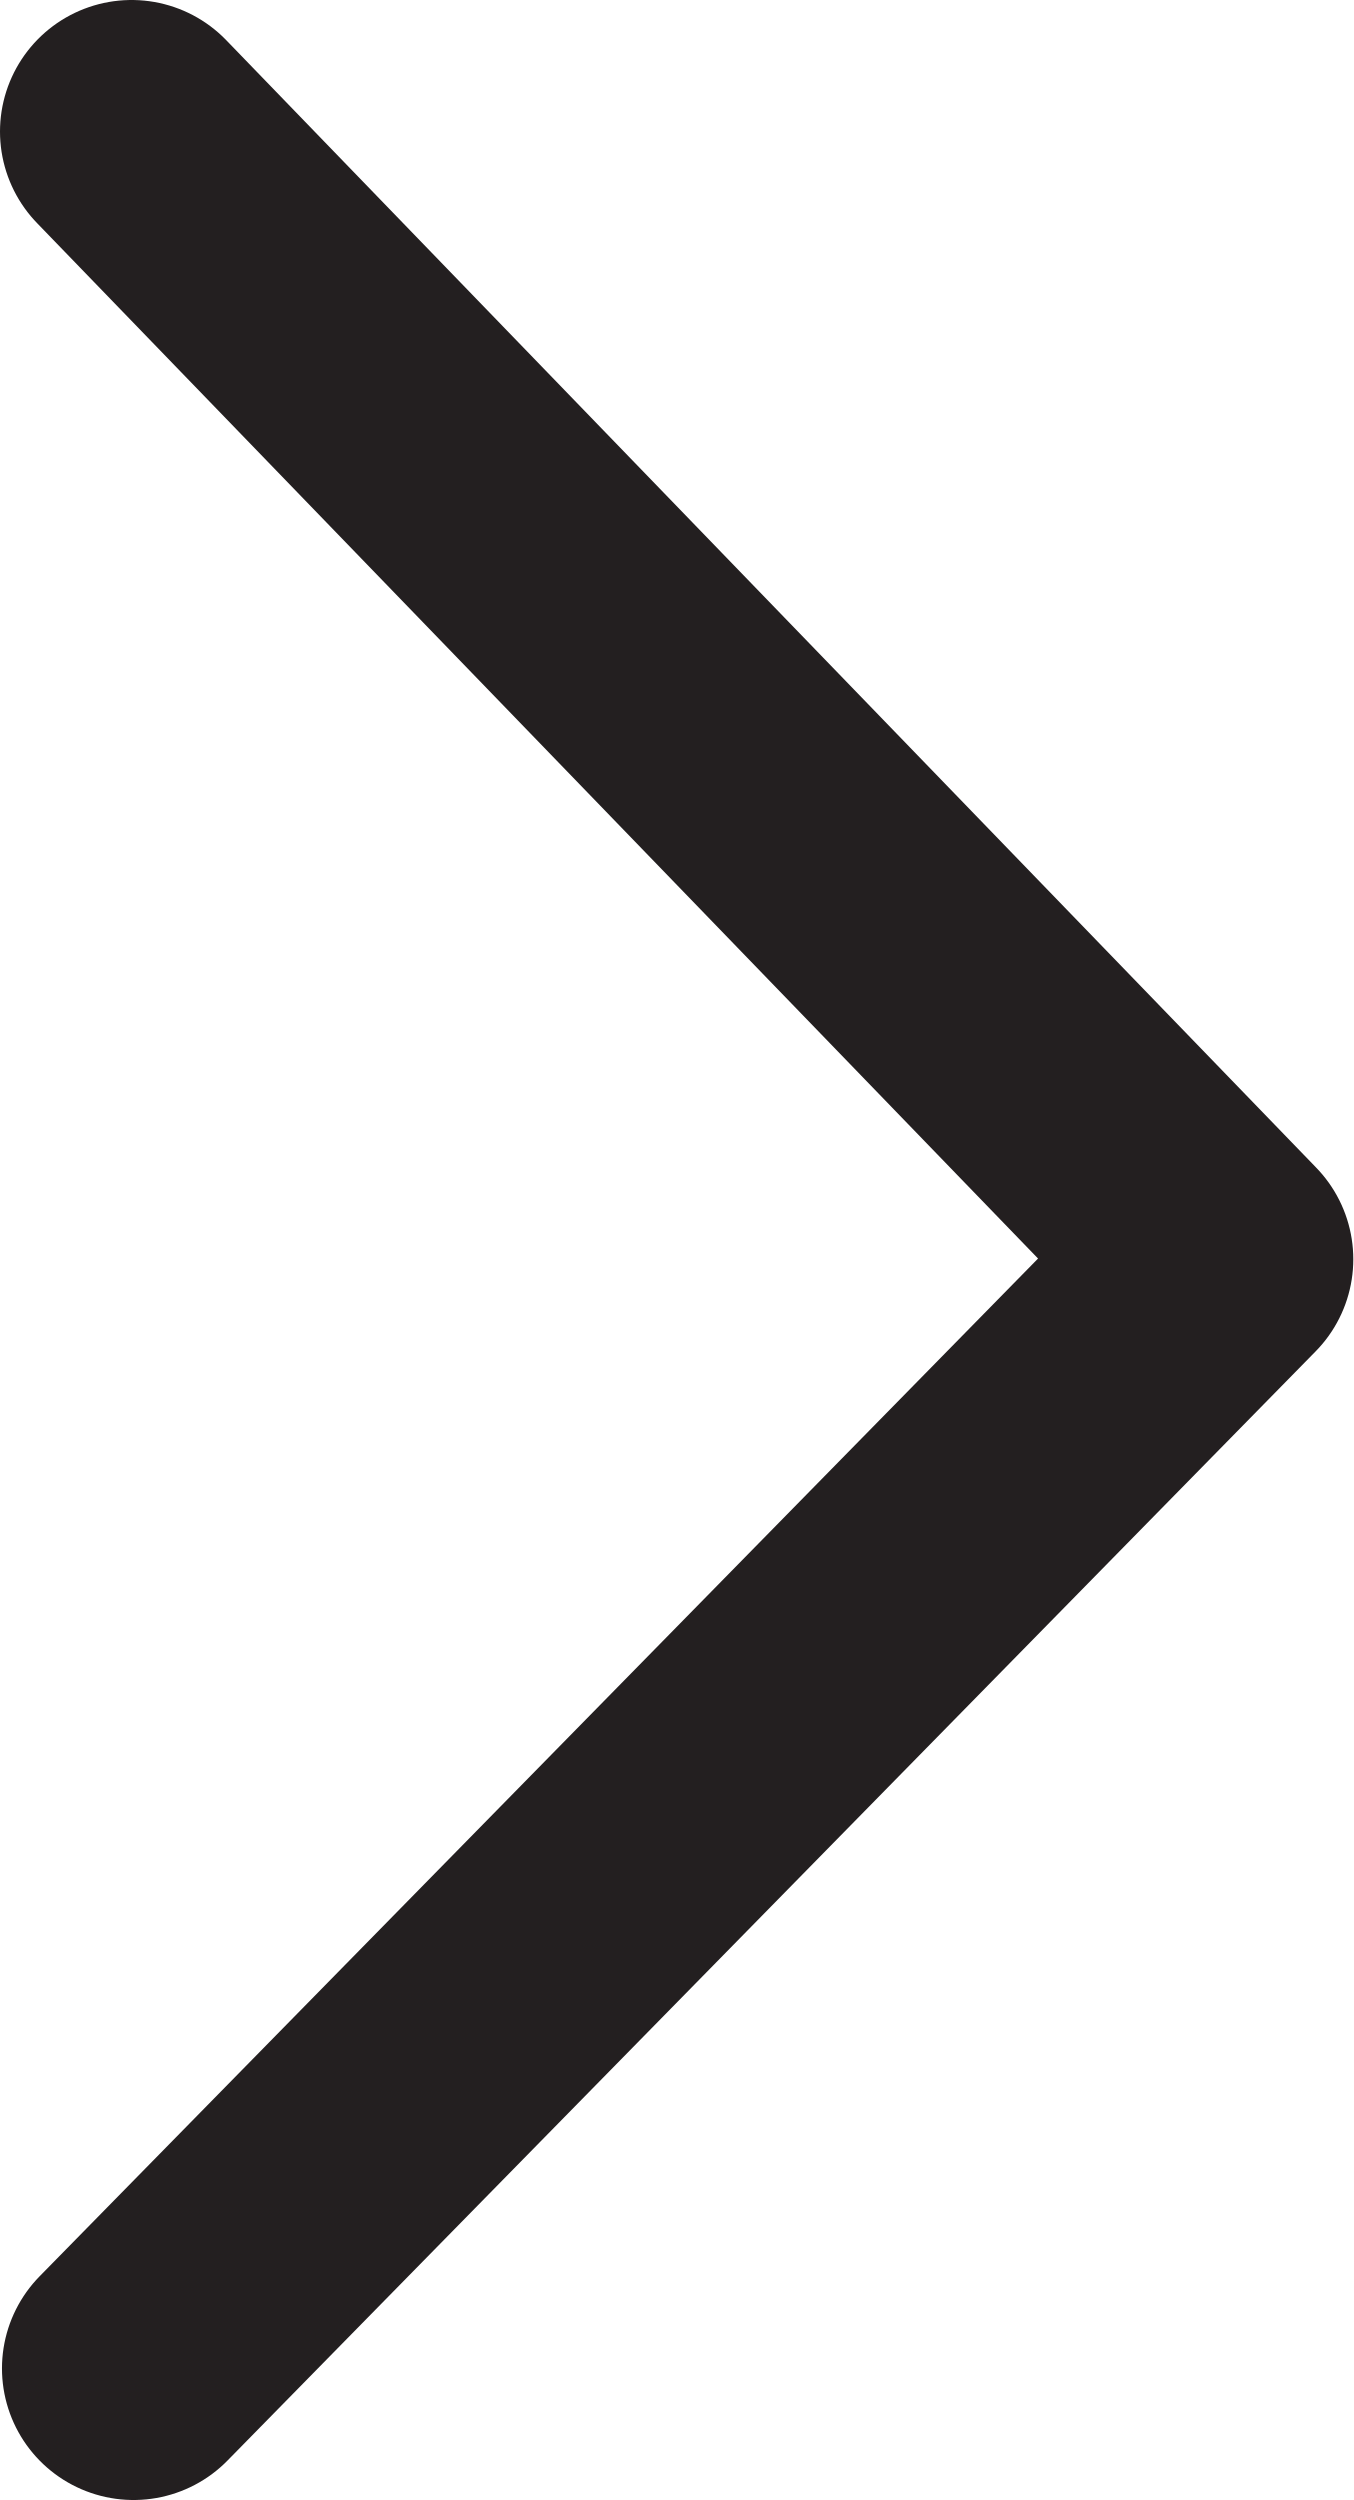
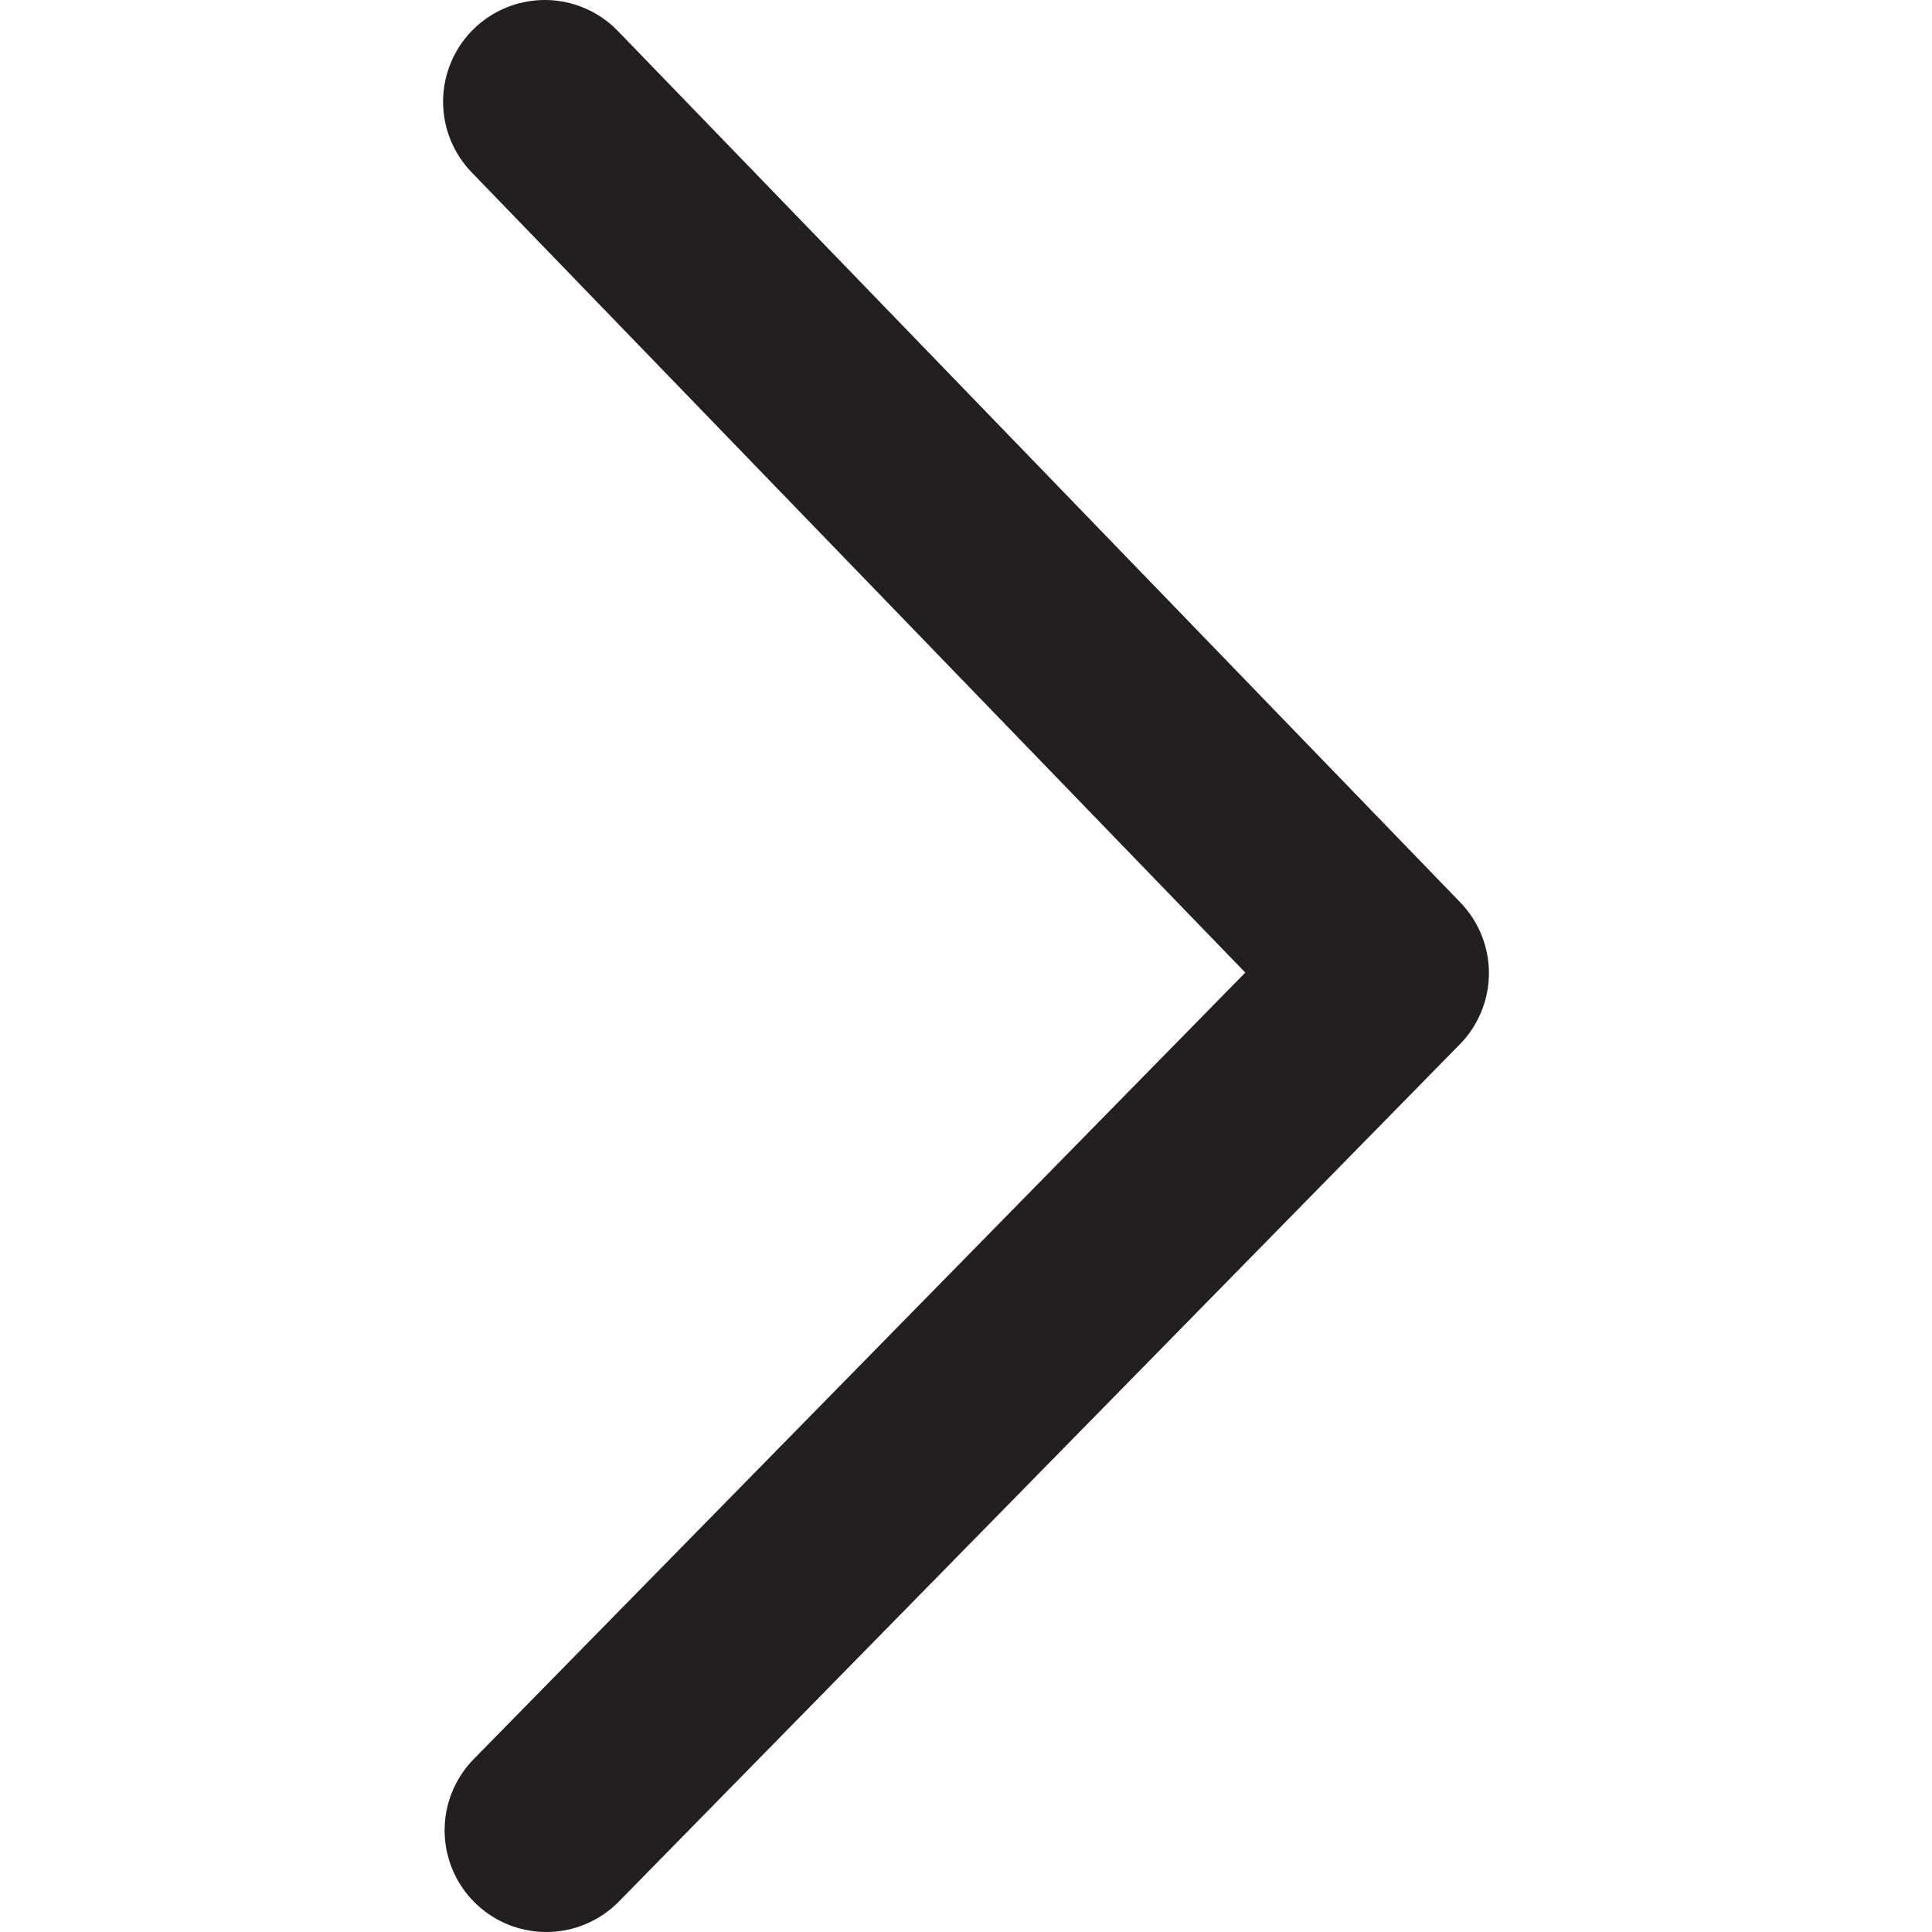
- <svg xmlns="http://www.w3.org/2000/svg" data-name="Livello 1" id="Livello_1" viewBox="0 0 20.57 38" width="2rem" height="2rem">
+ <svg xmlns="http://www.w3.org/2000/svg" data-name="Livello 1" id="Livello_1" viewBox="0 0 20.57 38" width="20px" height="20px">
  <defs>
    <style>.cls-1{fill:none;stroke:#231f20;stroke-linecap:round;stroke-linejoin:round;stroke-width:4px;}</style>
  </defs>
  <polyline class="cls-1" points="2.03 36 18.57 19.14 2 2" />
</svg>
